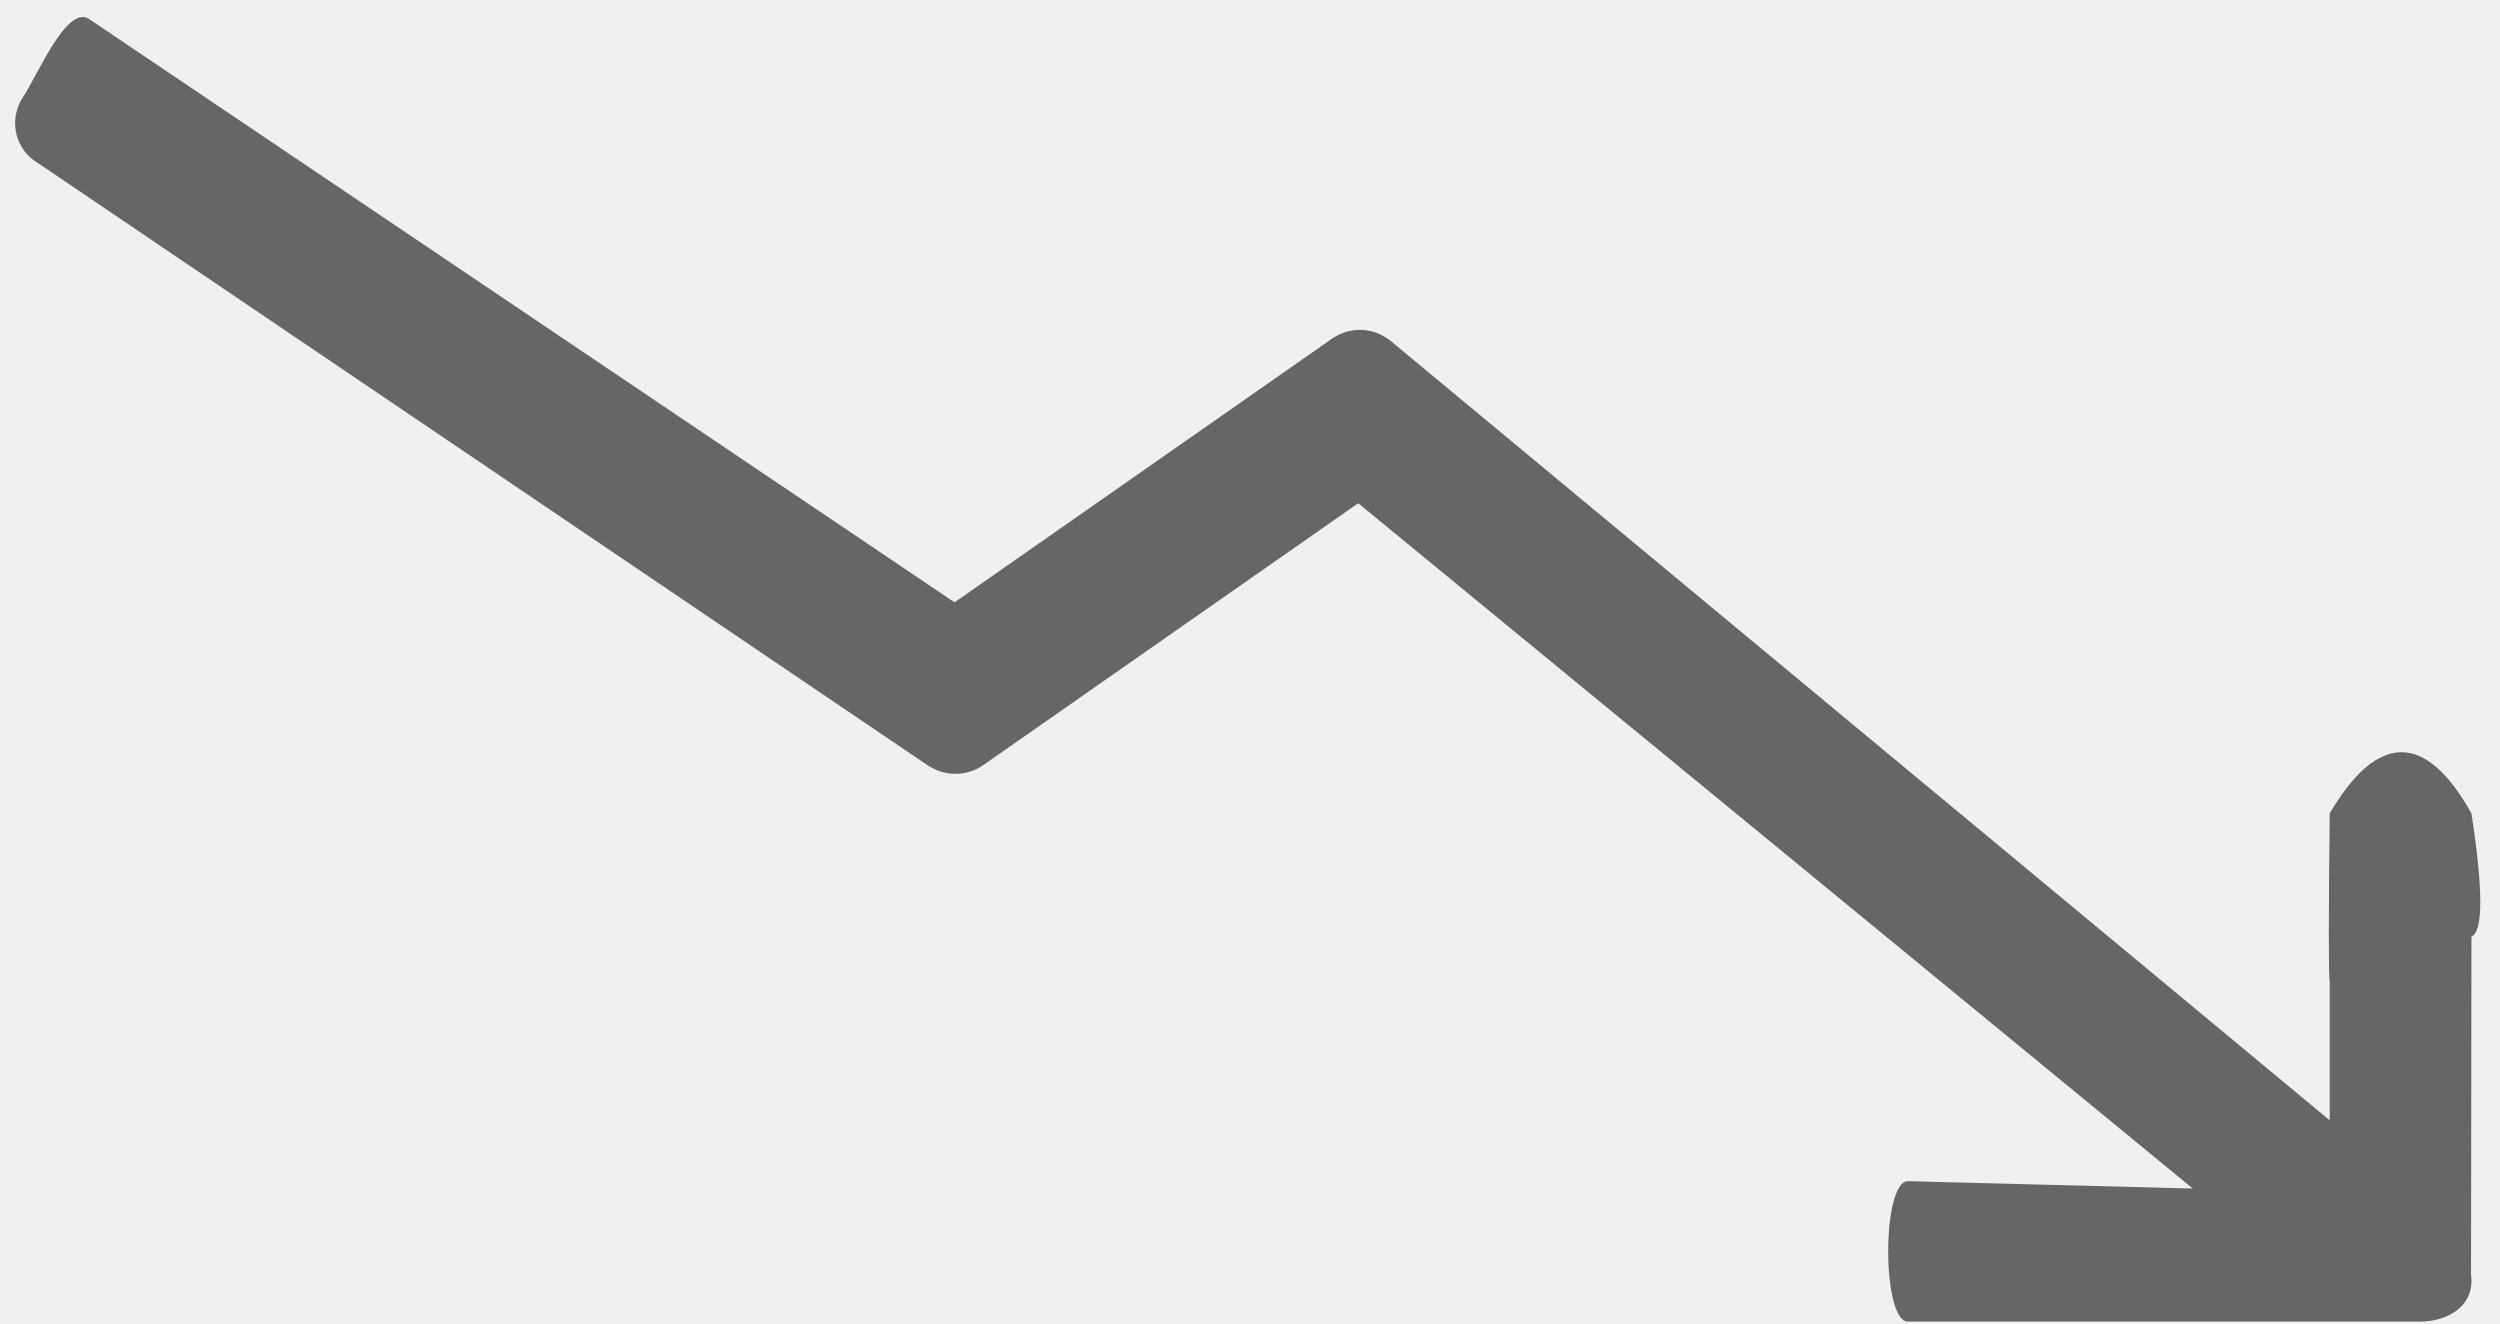
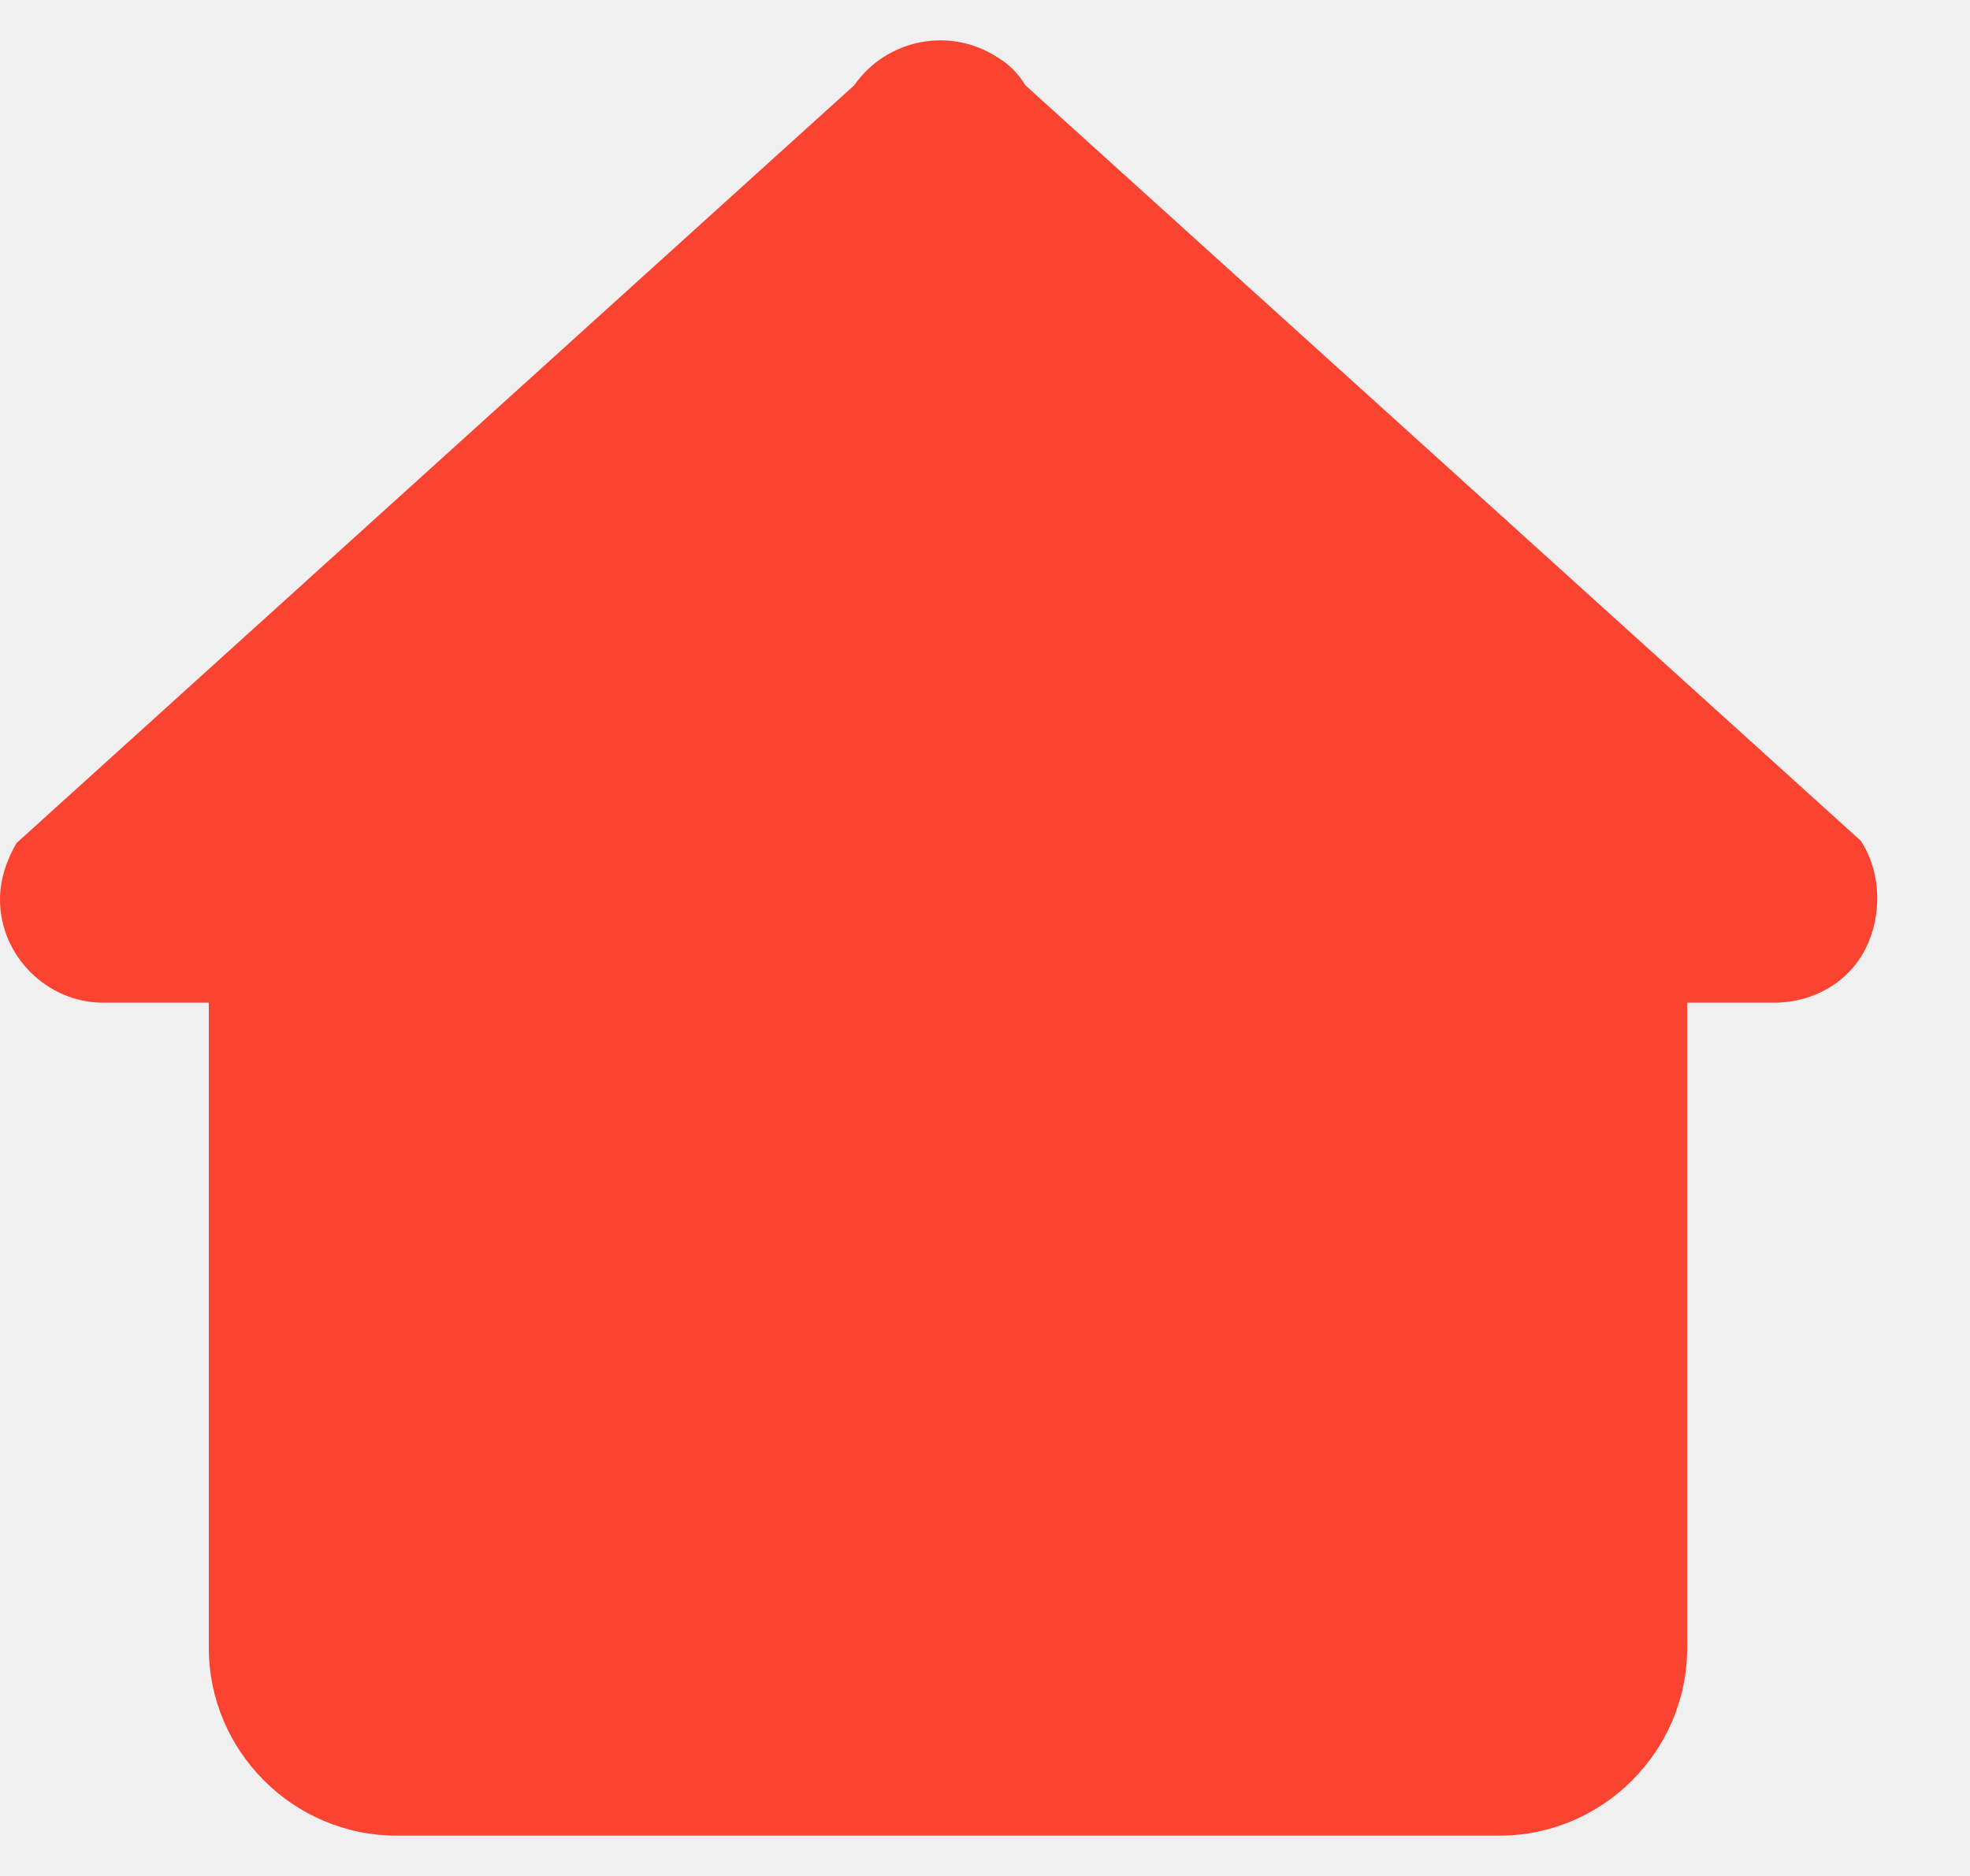
- <svg xmlns="http://www.w3.org/2000/svg" version="1.1" width="17px" height="9px">
-   <g transform="matrix(1 0 0 1 -19 -13 )">
-     <path d="M 6.32 5.211  C 6.431 5.281  6.574 5.279  6.683 5.205  L 9.236 3.422  L 14.911 8.082  L 12.974 8.032  C 12.795 8.032  12.795 8.987  12.974 8.987  L 16.457 8.987  C 16.636 8.987  16.806 8.889  16.806 8.714  C 16.806 8.699  16.805 8.683  16.803 8.668  L 16.806 6.369  C 16.886 6.334  16.886 6.054  16.806 5.531  C 16.65 5.253  16.491 5.115  16.33 5.115  C 16.169 5.115  16.006 5.253  15.842 5.531  C 15.834 6.248  15.834 6.632  15.842 6.684  L 15.842 7.618  L 9.449 2.312  C 9.335 2.225  9.181 2.22  9.062 2.3  L 6.491 4.096  L 0.604 0.128  C 0.453 0.033  0.253 0.516  0.155 0.663  C 0.121 0.715  0.103 0.775  0.103 0.837  C 0.103 0.947  0.159 1.048  0.251 1.104  L 6.32 5.212  Z " fill-rule="nonzero" fill="#666666" stroke="none" transform="matrix(1 0 0 1 19 13 )" />
+ <svg xmlns="http://www.w3.org/2000/svg" version="1.1" width="21px" height="20px">
+   <defs>
+     <pattern id="BGPattern" patternUnits="userSpaceOnUse" alignment="0 0" imageRepeat="None" />
+     <mask fill="white" id="Clip1228">
+       <path d="M 19.836 8.964  C 20.061 9.314  20.061 9.765  19.886 10.115  C 19.711 10.465  19.336 10.69  18.91 10.69  L 17.985 10.69  L 17.985 17.569  C 17.985 18.67  17.084 19.57  15.984 19.57  L 4.227 19.57  C 3.127 19.57  2.226 18.67  2.226 17.569  L 2.226 10.69  L 1.101 10.69  C 0.5 10.69  0 10.19  0 9.59  C 0 9.365  0.075 9.164  0.175 8.989  L 9.105 0.91  C 9.455 0.41  10.131 0.285  10.631 0.61  C 10.756 0.685  10.856 0.785  10.931 0.91  L 19.836 8.964  Z " fill-rule="evenodd" />
+     </mask>
+   </defs>
+   <g transform="matrix(1 0 0 1 -247 -20 )">
+     <path d="M 19.836 8.964  C 20.061 9.314  20.061 9.765  19.886 10.115  C 19.711 10.465  19.336 10.69  18.91 10.69  L 17.985 10.69  L 17.985 17.569  C 17.985 18.67  17.084 19.57  15.984 19.57  L 4.227 19.57  C 3.127 19.57  2.226 18.67  2.226 17.569  L 2.226 10.69  L 1.101 10.69  C 0.5 10.69  0 10.19  0 9.59  C 0 9.365  0.075 9.164  0.175 8.989  L 9.105 0.91  C 9.455 0.41  10.131 0.285  10.631 0.61  C 10.756 0.685  10.856 0.785  10.931 0.91  L 19.836 8.964  Z " fill-rule="nonzero" fill="rgba(251, 67, 49, 1)" stroke="none" transform="matrix(1 0 0 1 247 20 )" class="fill" />
+     <path d="M 19.836 8.964  C 20.061 9.314  20.061 9.765  19.886 10.115  C 19.711 10.465  19.336 10.69  18.91 10.69  L 17.985 10.69  L 17.985 17.569  C 17.985 18.67  17.084 19.57  15.984 19.57  L 4.227 19.57  C 3.127 19.57  2.226 18.67  2.226 17.569  L 2.226 10.69  L 1.101 10.69  C 0.5 10.69  0 10.19  0 9.59  C 0 9.365  0.075 9.164  0.175 8.989  L 9.105 0.91  C 9.455 0.41  10.131 0.285  10.631 0.61  C 10.756 0.685  10.856 0.785  10.931 0.91  L 19.836 8.964  Z " stroke-width="0" stroke-dasharray="0" stroke="rgba(255, 255, 255, 0)" fill="none" transform="matrix(1 0 0 1 247 20 )" class="stroke" mask="url(#Clip1228)" />
  </g>
</svg>
